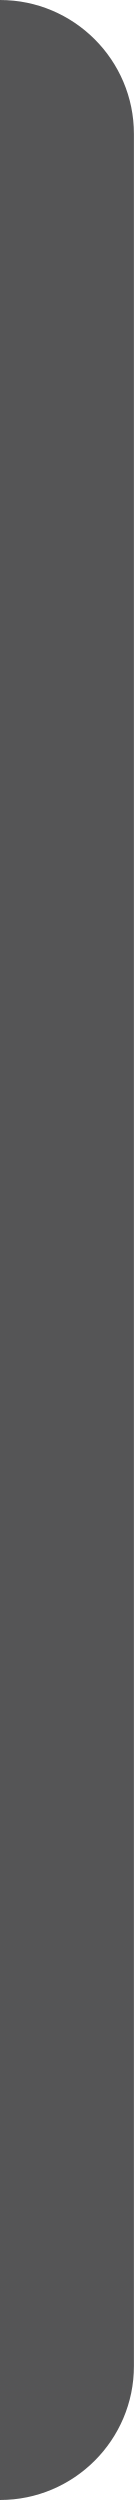
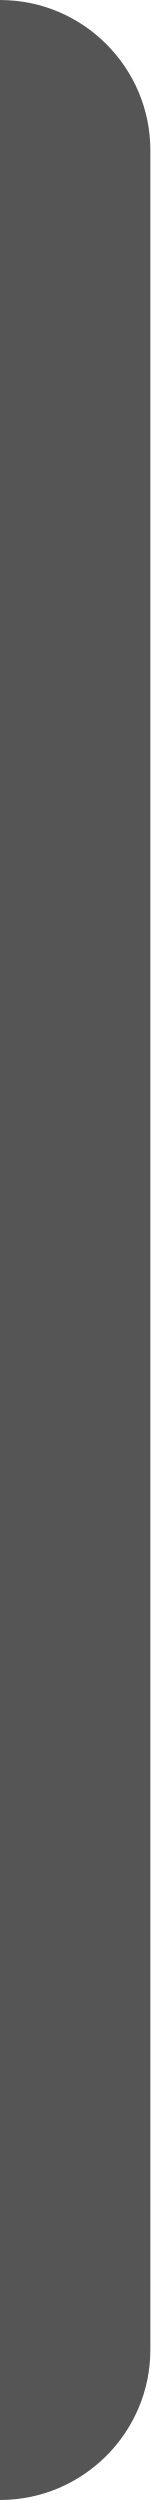
- <svg xmlns="http://www.w3.org/2000/svg" id="Close" width="6" height="112" viewBox="0 0 6 112">
-   <path id="Hintergrund" d="M0,0h0c3.31,0,6,2.69,6,6v100C6,109.31,3.31,112,0,112H0V0H0Z" fill="#555556" />
+ <svg xmlns="http://www.w3.org/2000/svg" id="Close" width="6" height="99.75" viewBox="0 0 6 99.75">
+   <path id="Hintergrund" d="M0,0h0c3.31,0,6,2.69,6,6v87.75C6,97.06,3.31,99.75,0,99.75H0V0H0Z" fill="#555556" />
</svg>
